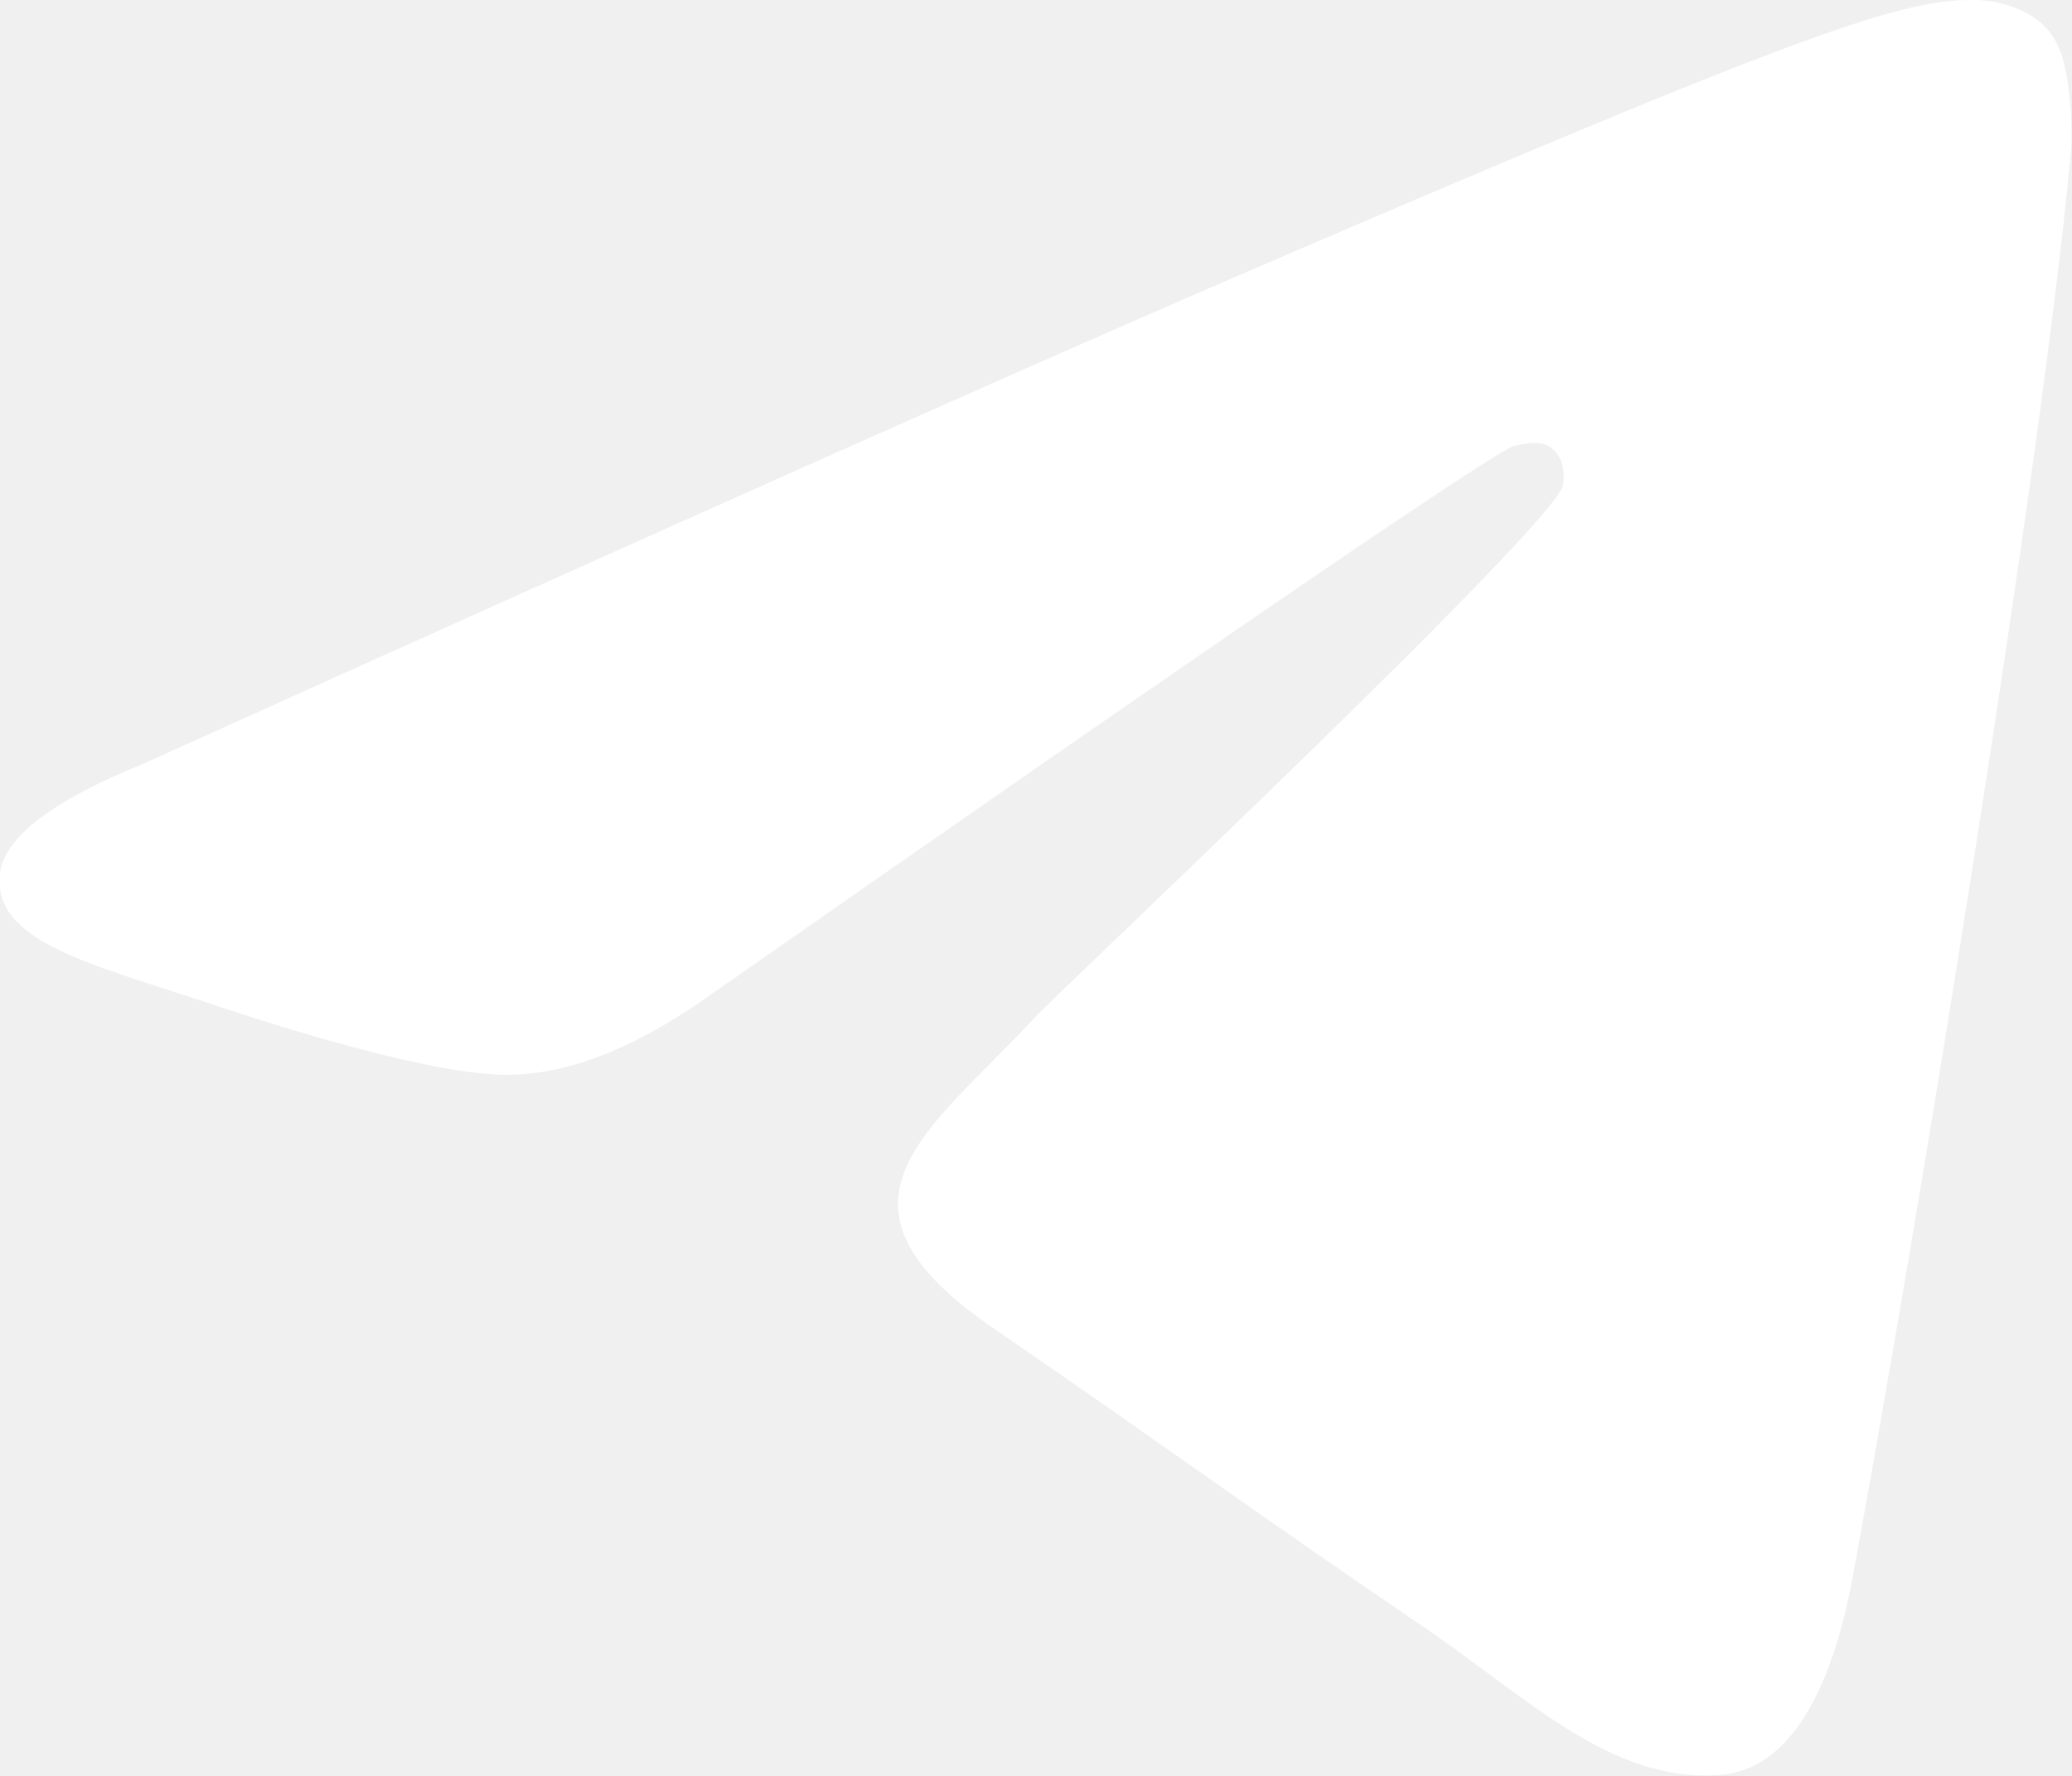
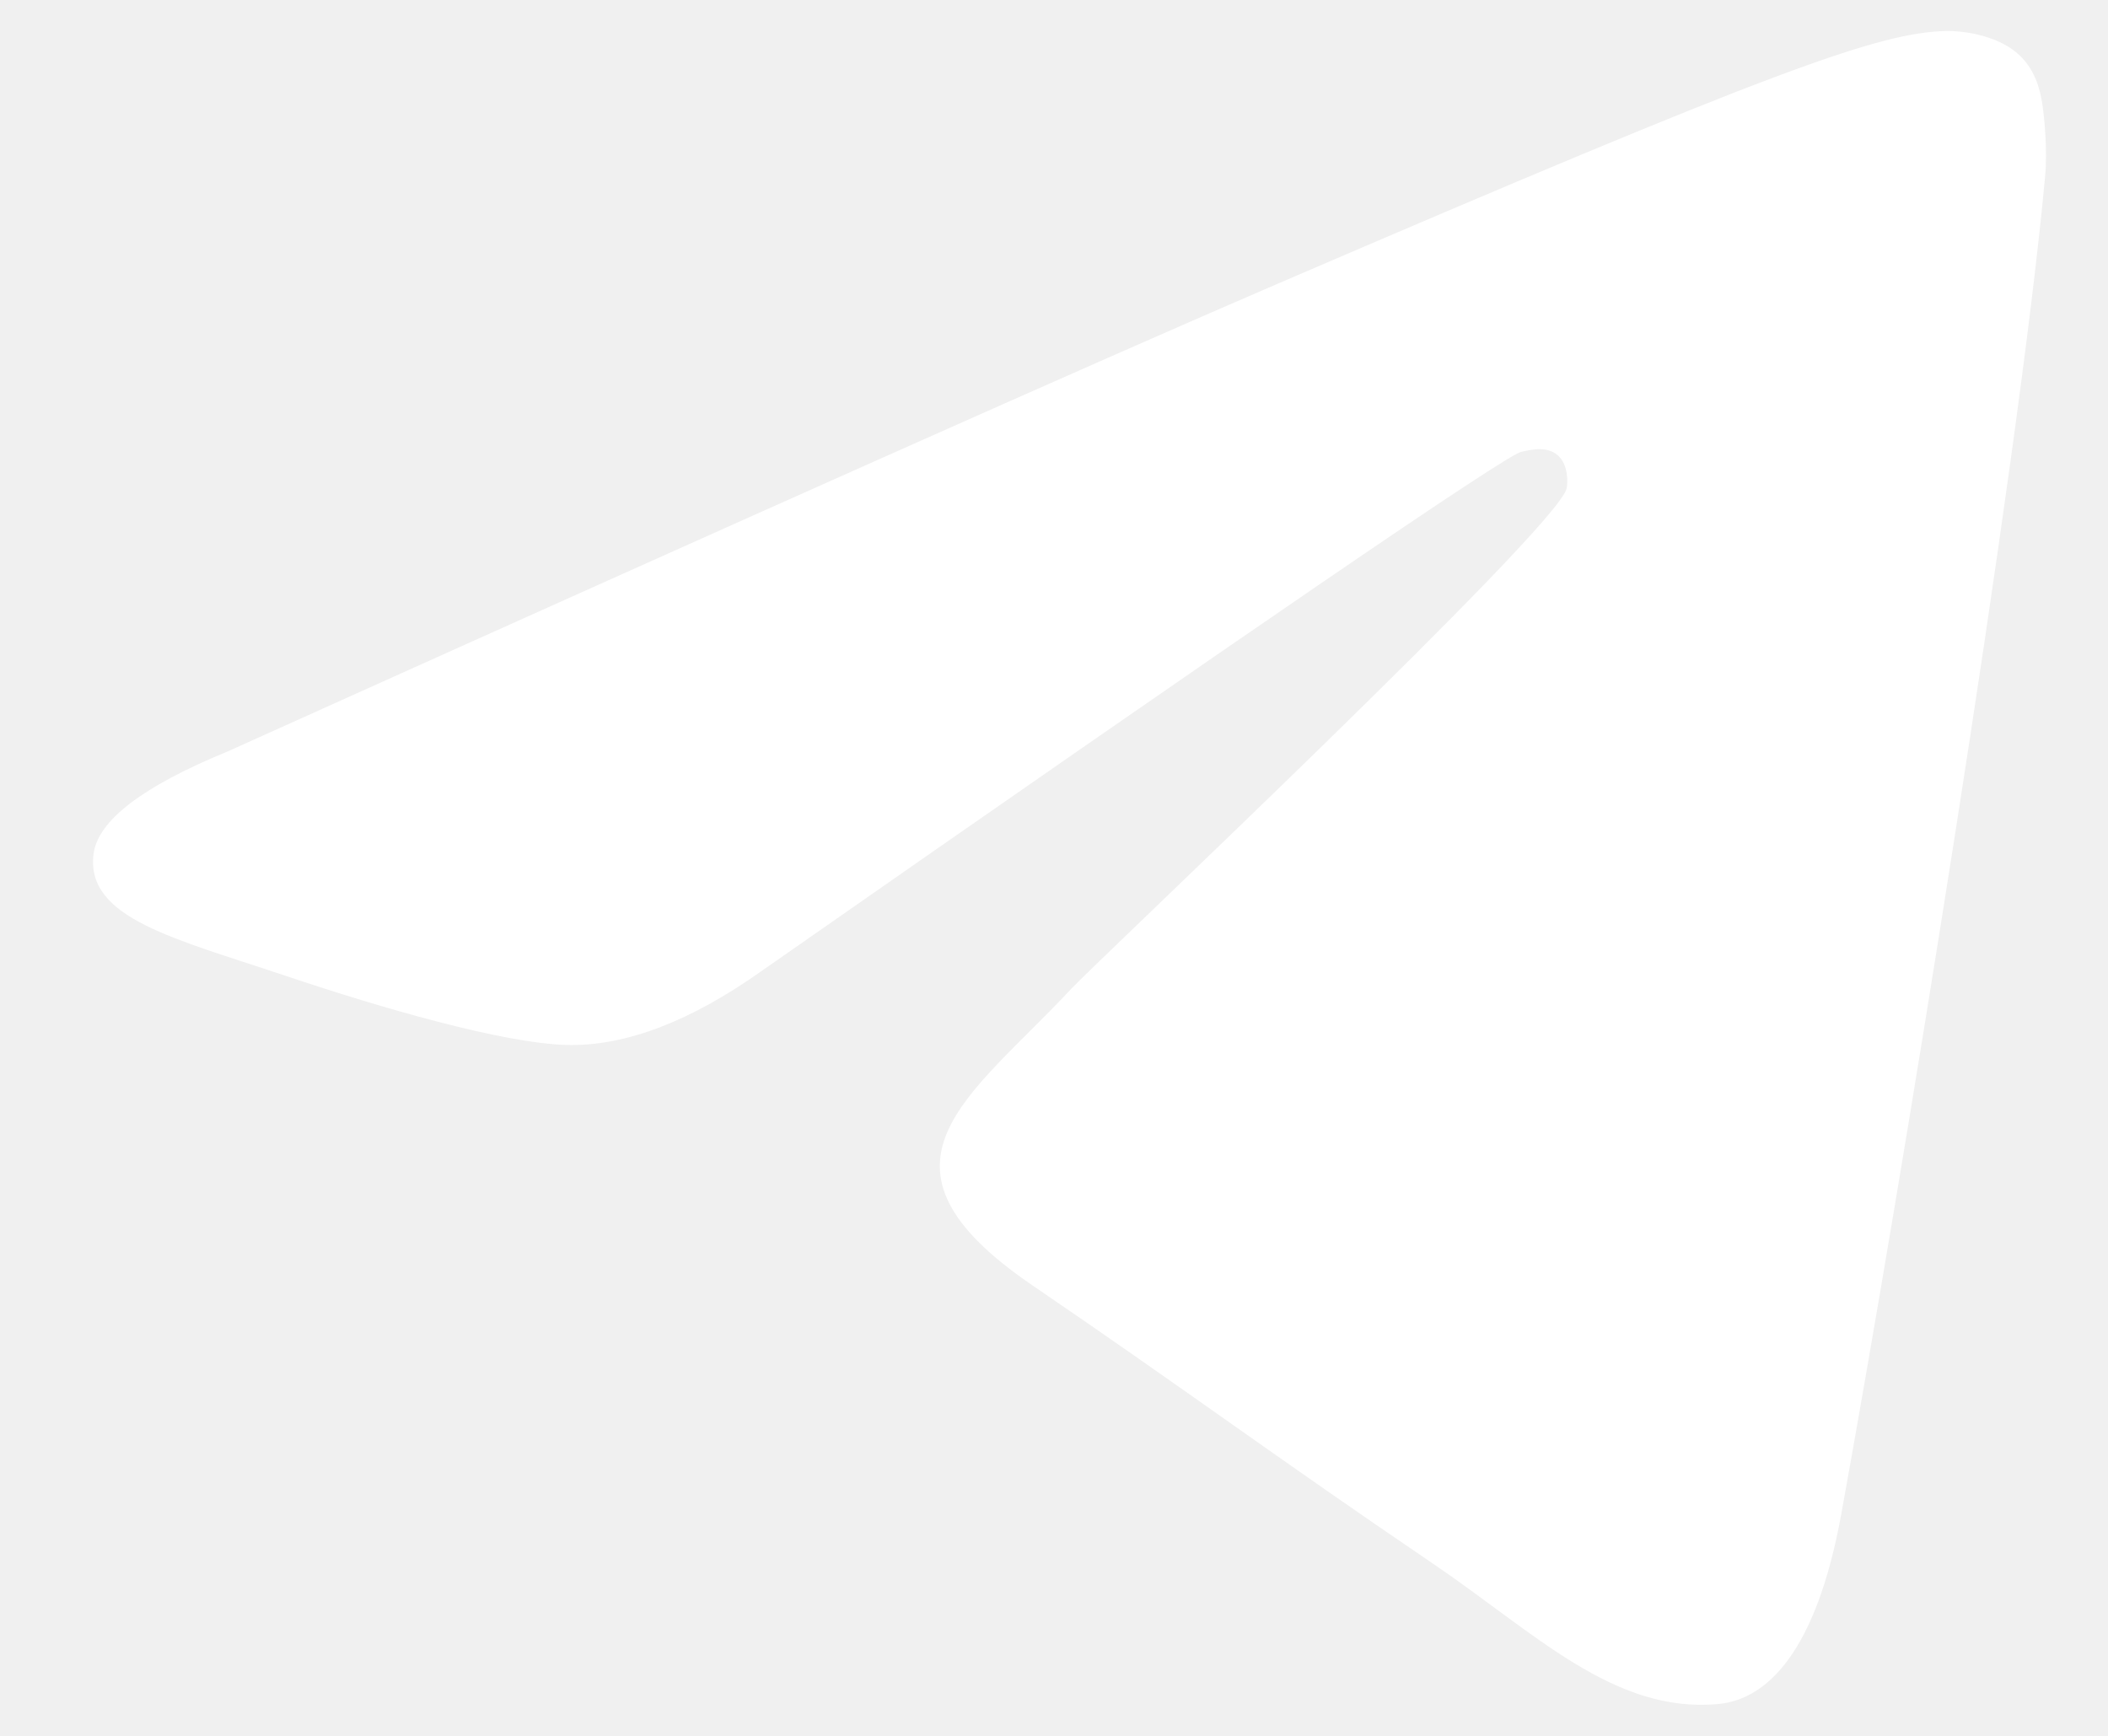
- <svg xmlns="http://www.w3.org/2000/svg" width="15.75" height="13.5" viewBox="0 0 15.75 13.5" fill="none">
-   <defs />
-   <path id="Vector" d="M1.08 5.81C5.31 3.9 8.12 2.65 9.54 2.04C13.56 0.31 14.4 0.01 14.95 9.53e-5C15.07 -0.01 15.33 0.02 15.51 0.17C15.65 0.29 15.69 0.46 15.71 0.58C15.73 0.69 15.76 0.96 15.74 1.17C15.52 3.54 14.58 9.29 14.09 11.95C13.89 13.07 13.49 13.45 13.1 13.49C12.26 13.57 11.62 12.91 10.81 12.36C9.53 11.49 8.81 10.96 7.57 10.11C6.14 9.14 7.07 8.6 7.88 7.72C8.1 7.49 11.81 4 11.88 3.69C11.89 3.65 11.9 3.5 11.81 3.42C11.73 3.34 11.6 3.37 11.51 3.39C11.38 3.42 9.34 4.81 5.39 7.57C4.81 7.98 4.29 8.18 3.82 8.17C3.3 8.16 2.31 7.87 1.57 7.62C0.66 7.32 -0.06 7.15 0 6.64C0.03 6.37 0.39 6.09 1.08 5.81Z" fill="#FFFFFF" fill-opacity="1" fill-rule="nonzero" />
+ <svg xmlns="http://www.w3.org/2000/svg" width="17" height="14" viewBox="0 0 17 14" fill="none">
+   <path d="M1.833 6.062C6.061 4.157 8.88 2.901 10.291 2.294C14.318 0.561 15.155 0.26 15.701 0.25C15.821 0.248 16.089 0.279 16.263 0.425C16.409 0.548 16.45 0.714 16.469 0.831C16.488 0.948 16.512 1.214 16.493 1.421C16.275 3.793 15.331 9.549 14.85 12.206C14.647 13.329 14.247 13.706 13.859 13.743C13.017 13.823 12.377 13.168 11.562 12.615C10.285 11.749 9.564 11.21 8.325 10.366C6.893 9.39 7.821 8.854 8.637 7.977C8.851 7.748 12.562 4.257 12.634 3.94C12.643 3.9 12.651 3.753 12.566 3.675C12.481 3.597 12.356 3.624 12.266 3.645C12.138 3.675 10.099 5.069 6.148 7.827C5.57 8.238 5.045 8.438 4.576 8.428C4.058 8.416 3.062 8.125 2.321 7.876C1.413 7.57 0.691 7.409 0.754 6.89C0.787 6.62 1.146 6.344 1.833 6.062Z" fill="white" />
</svg>
